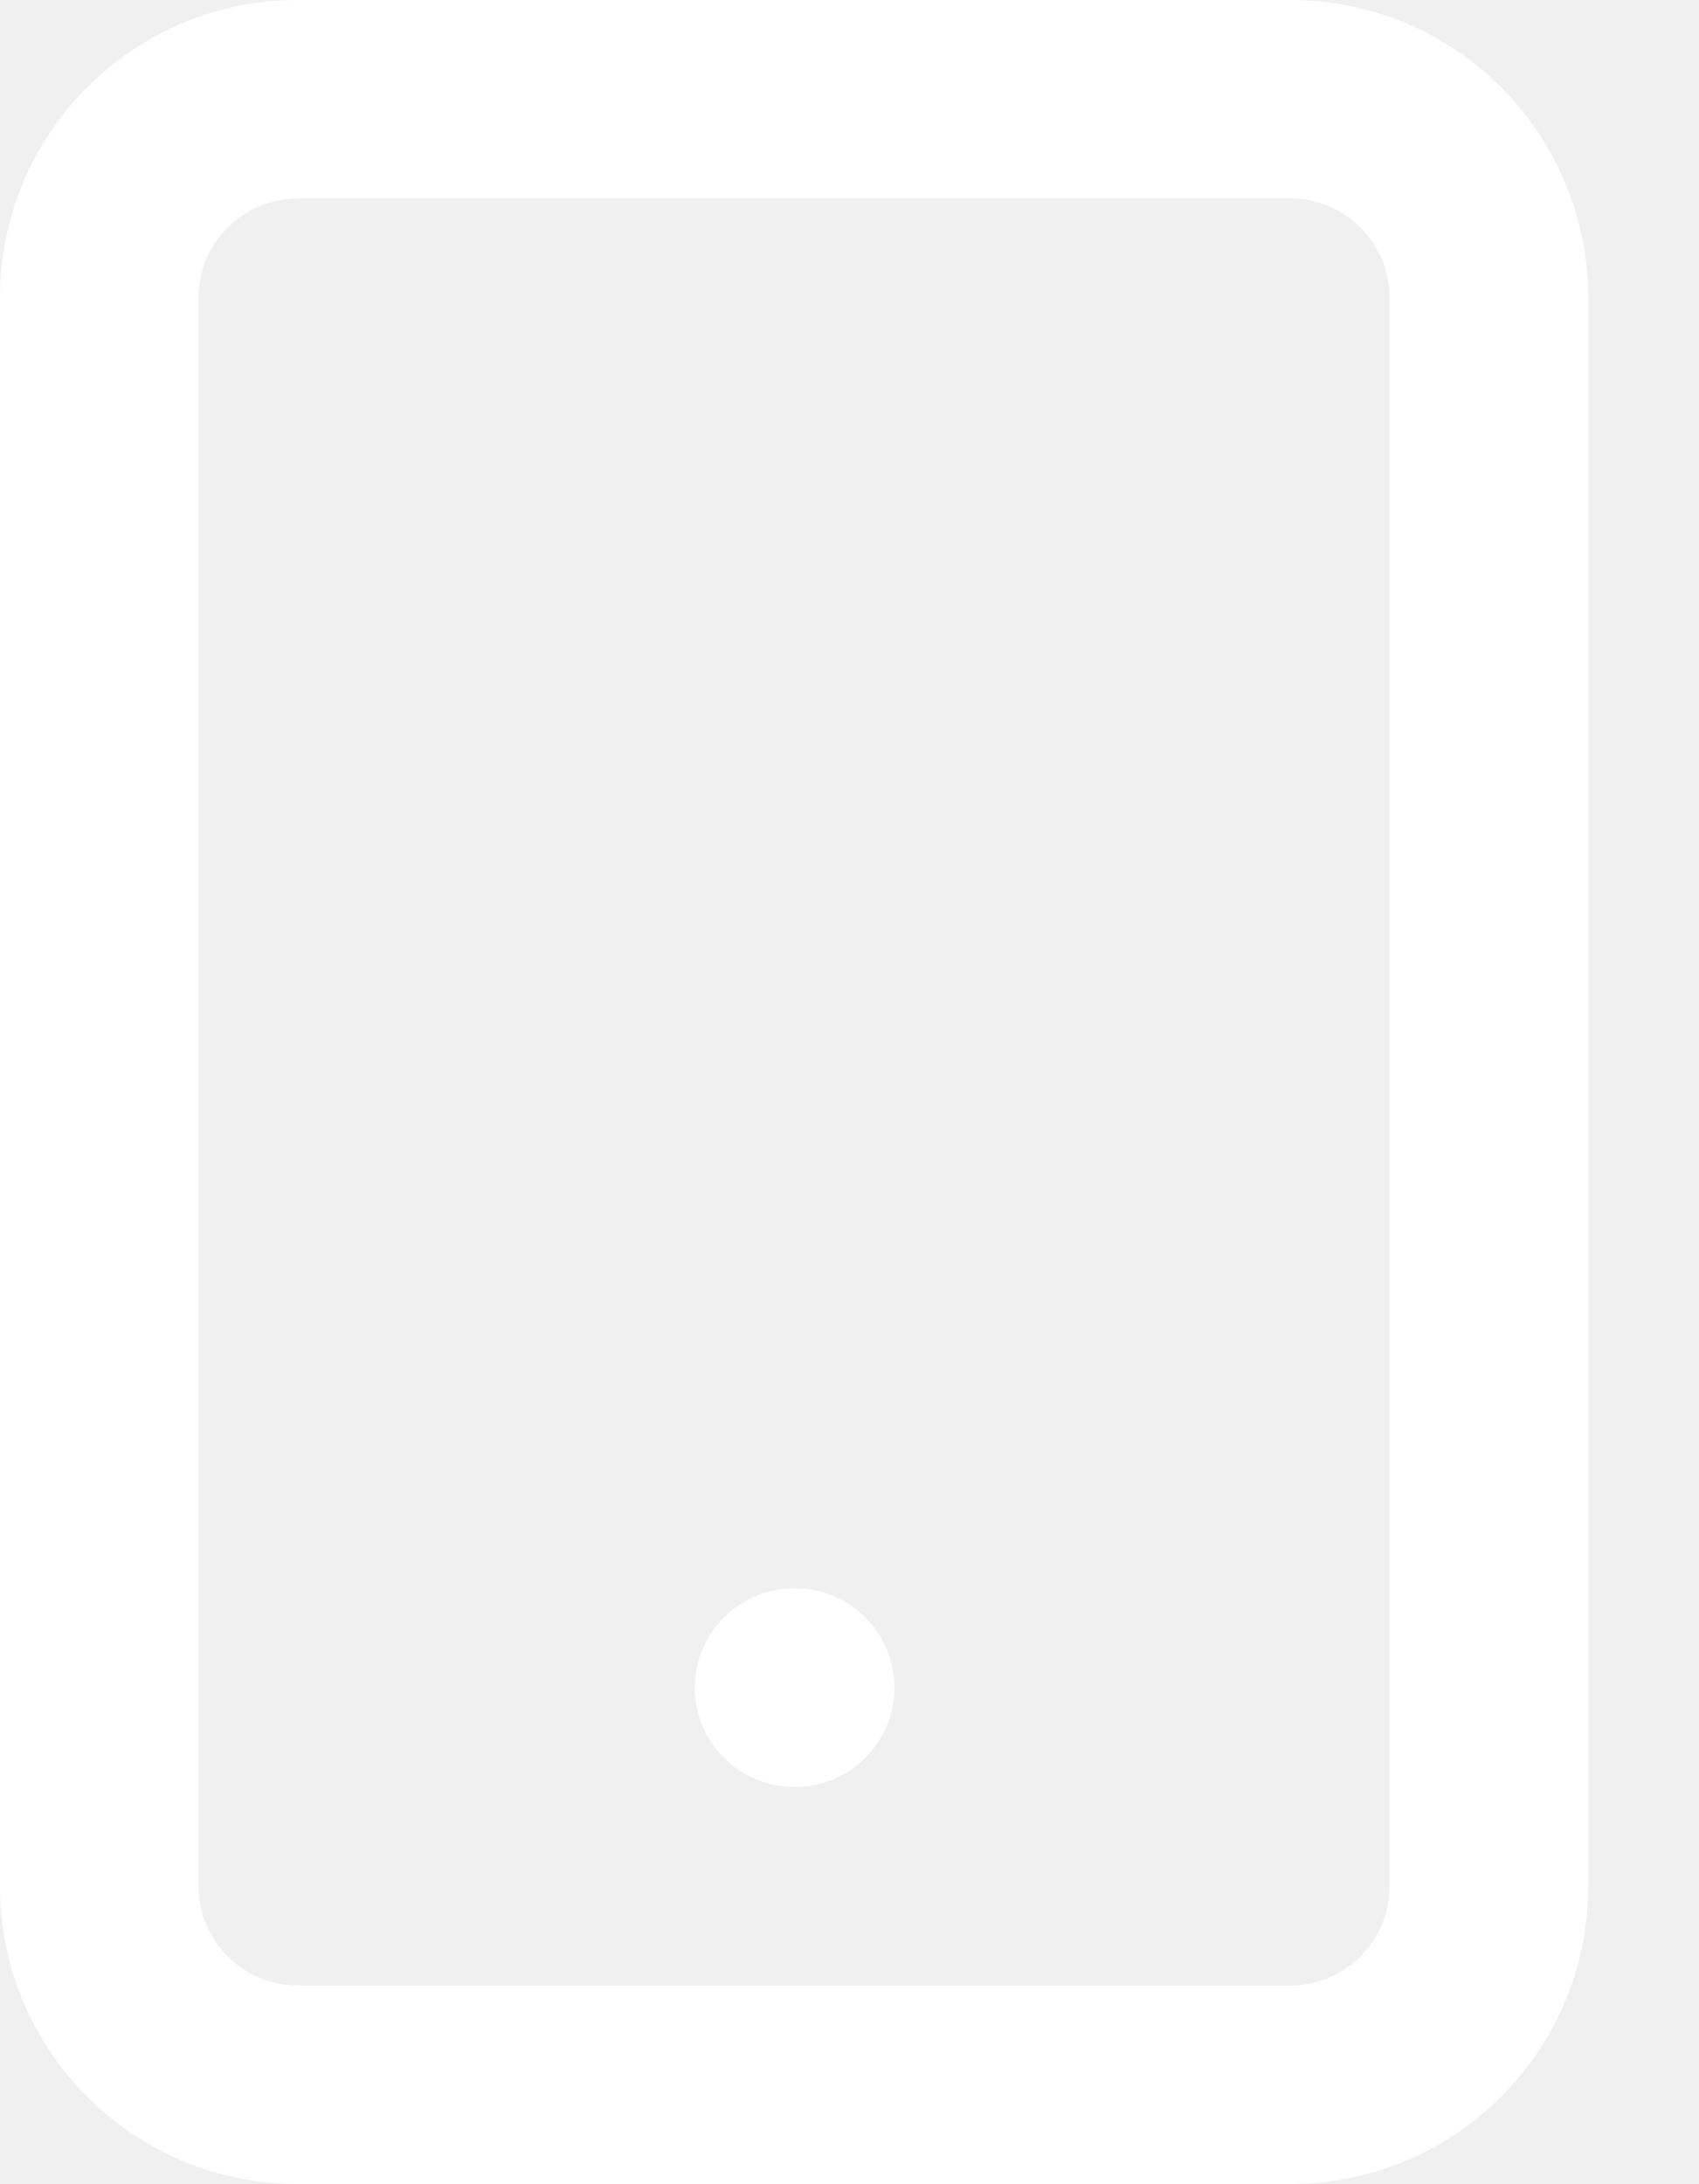
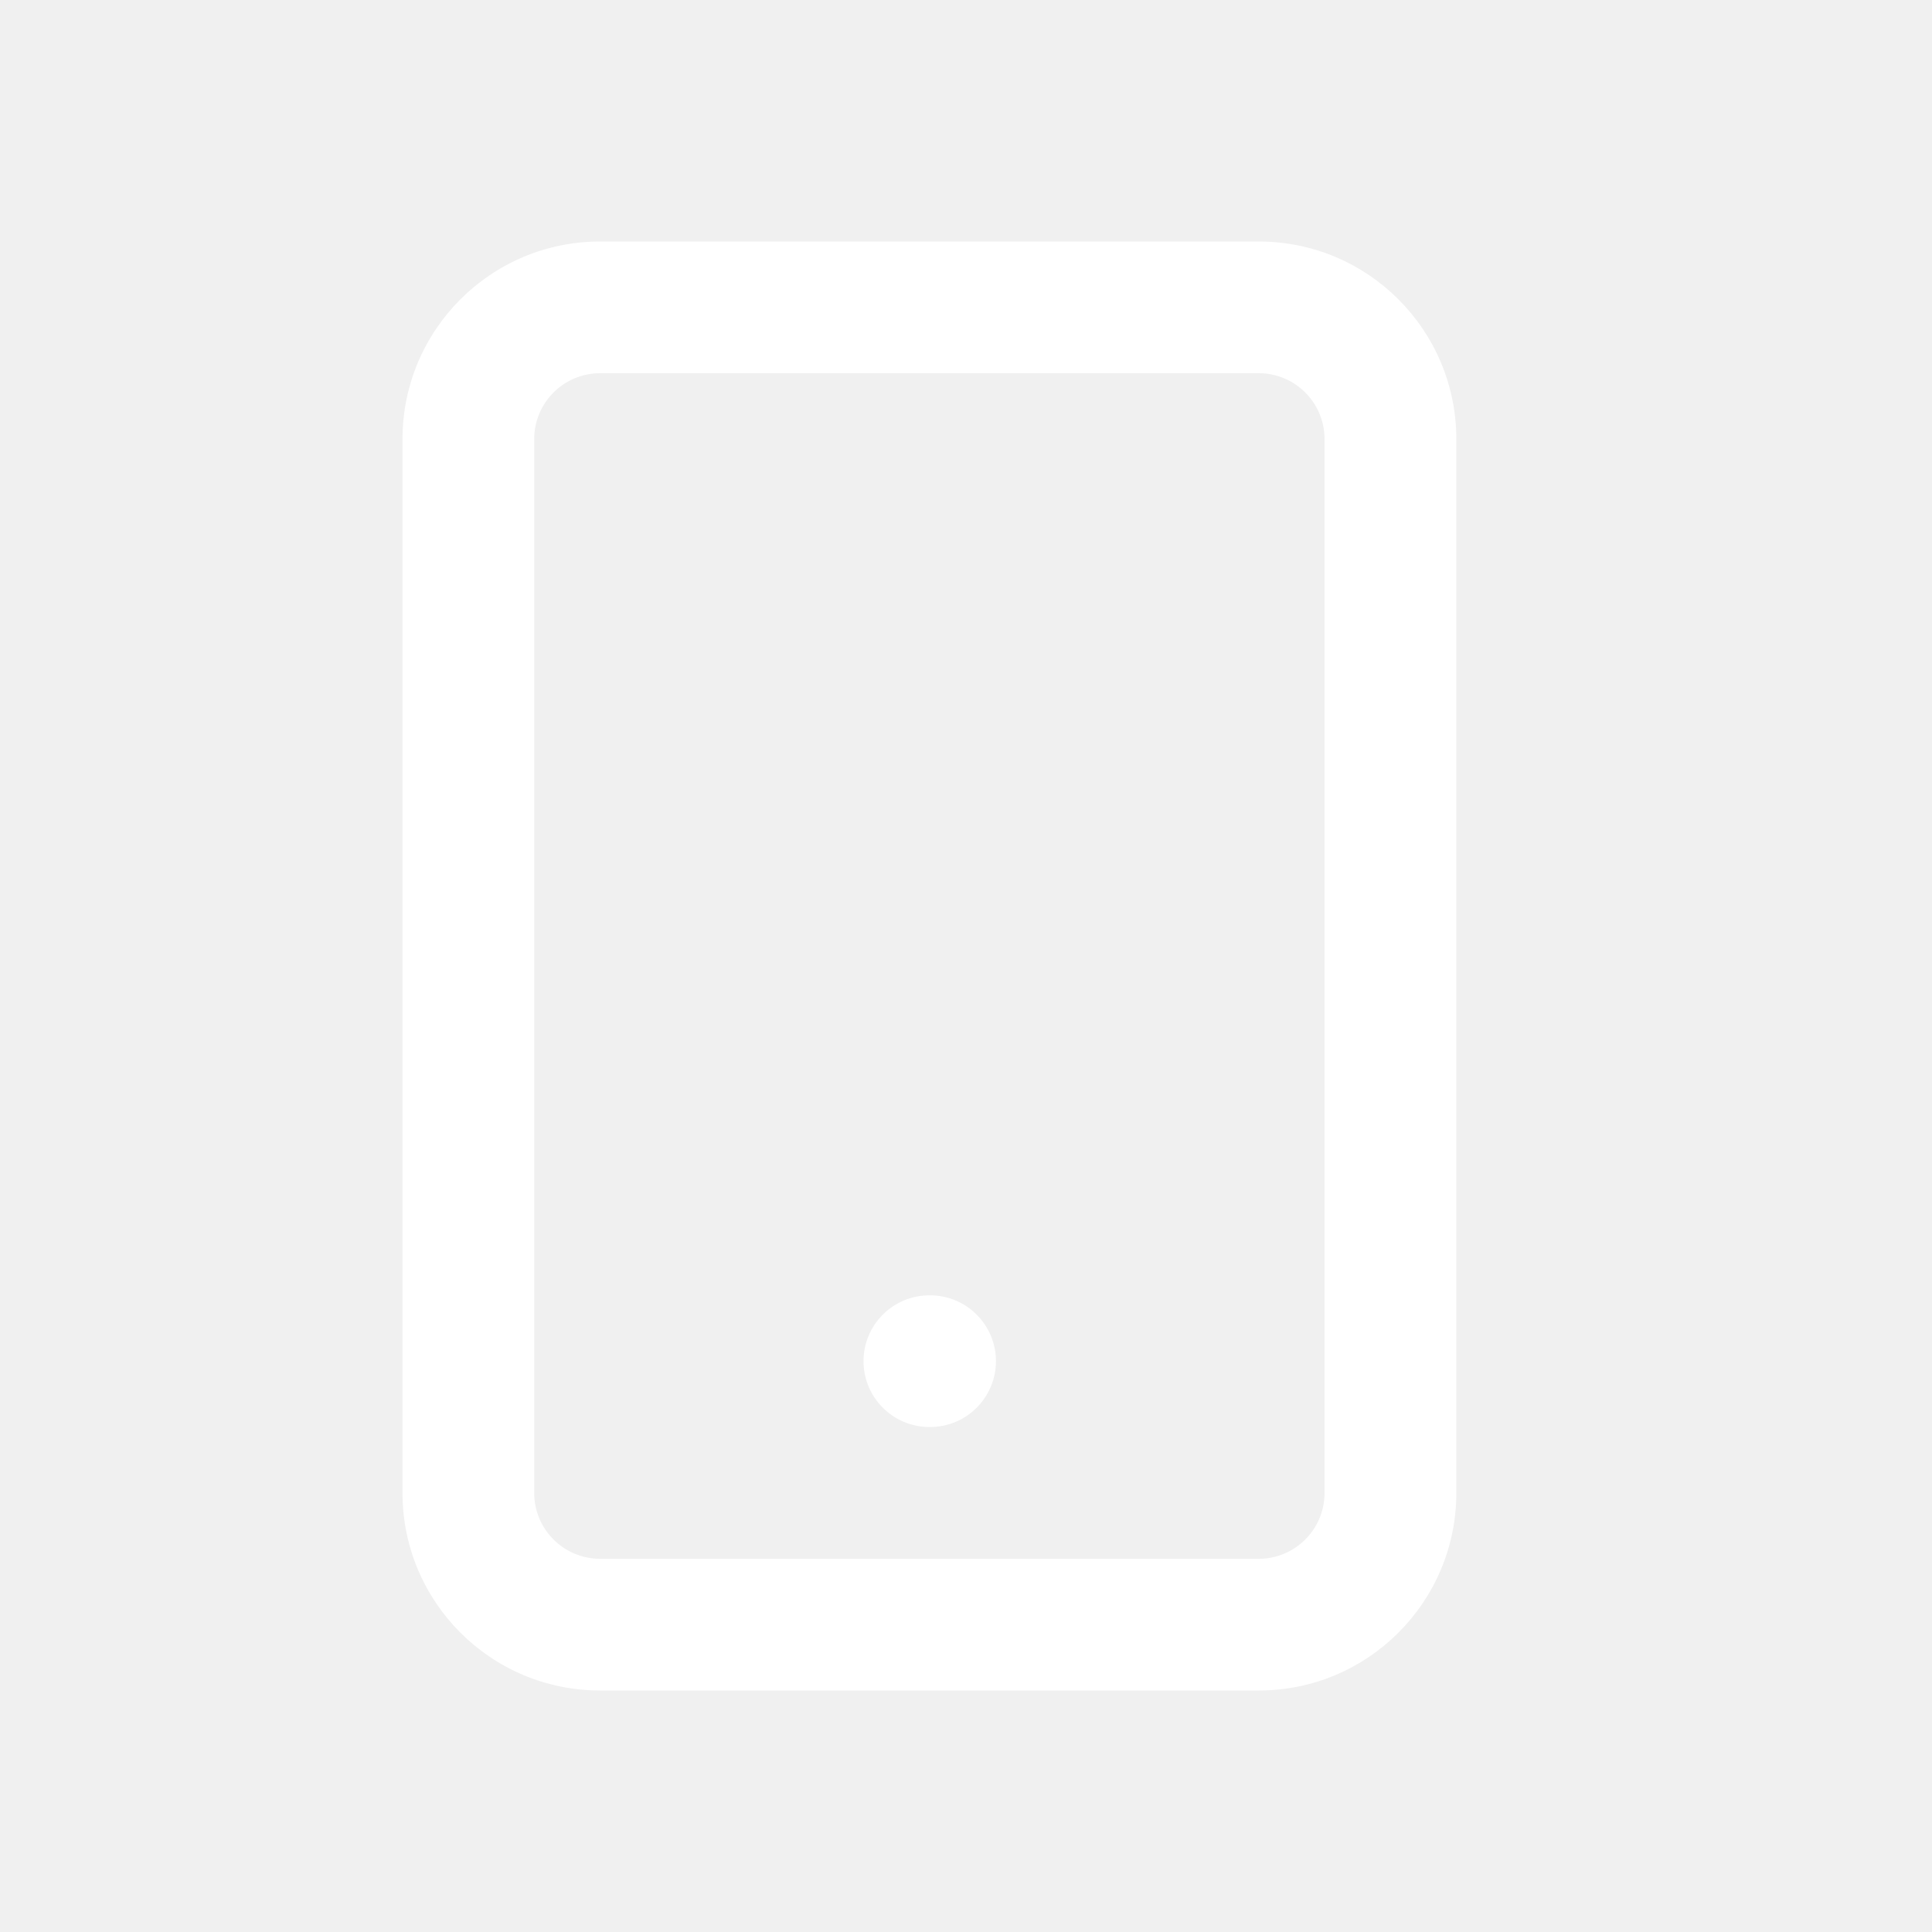
- <svg xmlns="http://www.w3.org/2000/svg" width="14" height="18" viewBox="0 0 14 18" fill="none">
-   <path fill-rule="evenodd" clip-rule="evenodd" d="M1.636 2.455C1.636 2.003 2.003 1.636 2.455 1.636H10.636C11.088 1.636 11.454 2.003 11.454 2.455V15.546C11.454 15.997 11.088 16.364 10.636 16.364H2.455C2.003 16.364 1.636 15.997 1.636 15.546V2.455ZM2.455 0C1.099 0 0 1.099 0 2.455V15.546C0 16.901 1.099 18 2.455 18H10.636C11.992 18 13.091 16.901 13.091 15.546V2.455C13.091 1.099 11.992 0 10.636 0H2.455ZM6.545 13.091C6.094 13.091 5.727 13.457 5.727 13.909C5.727 14.361 6.094 14.727 6.545 14.727H6.554C7.006 14.727 7.372 14.361 7.372 13.909C7.372 13.457 7.006 13.091 6.554 13.091H6.545Z" fill="white" />
+ <svg xmlns="http://www.w3.org/2000/svg" width="24" height="24" viewBox="0 0 24 24" fill="none">
+   <path fill-rule="evenodd" clip-rule="evenodd" d="M6.636 5.455C6.636 5.003 7.003 4.636 7.455 4.636H15.636C16.088 4.636 16.454 5.003 16.454 5.455V18.546C16.454 18.997 16.088 19.364 15.636 19.364H7.455C7.003 19.364 6.636 18.997 6.636 18.546V5.455ZM7.455 3C6.099 3 5 4.099 5 5.455V18.546C5 19.901 6.099 21 7.455 21H15.636C16.992 21 18.091 19.901 18.091 18.546V5.455C18.091 4.099 16.992 3 15.636 3H7.455ZM11.546 16.091C11.094 16.091 10.727 16.457 10.727 16.909C10.727 17.361 11.094 17.727 11.546 17.727H11.554C12.005 17.727 12.372 17.361 12.372 16.909C12.372 16.457 12.005 16.091 11.554 16.091H11.546Z" fill="white" />
</svg>
